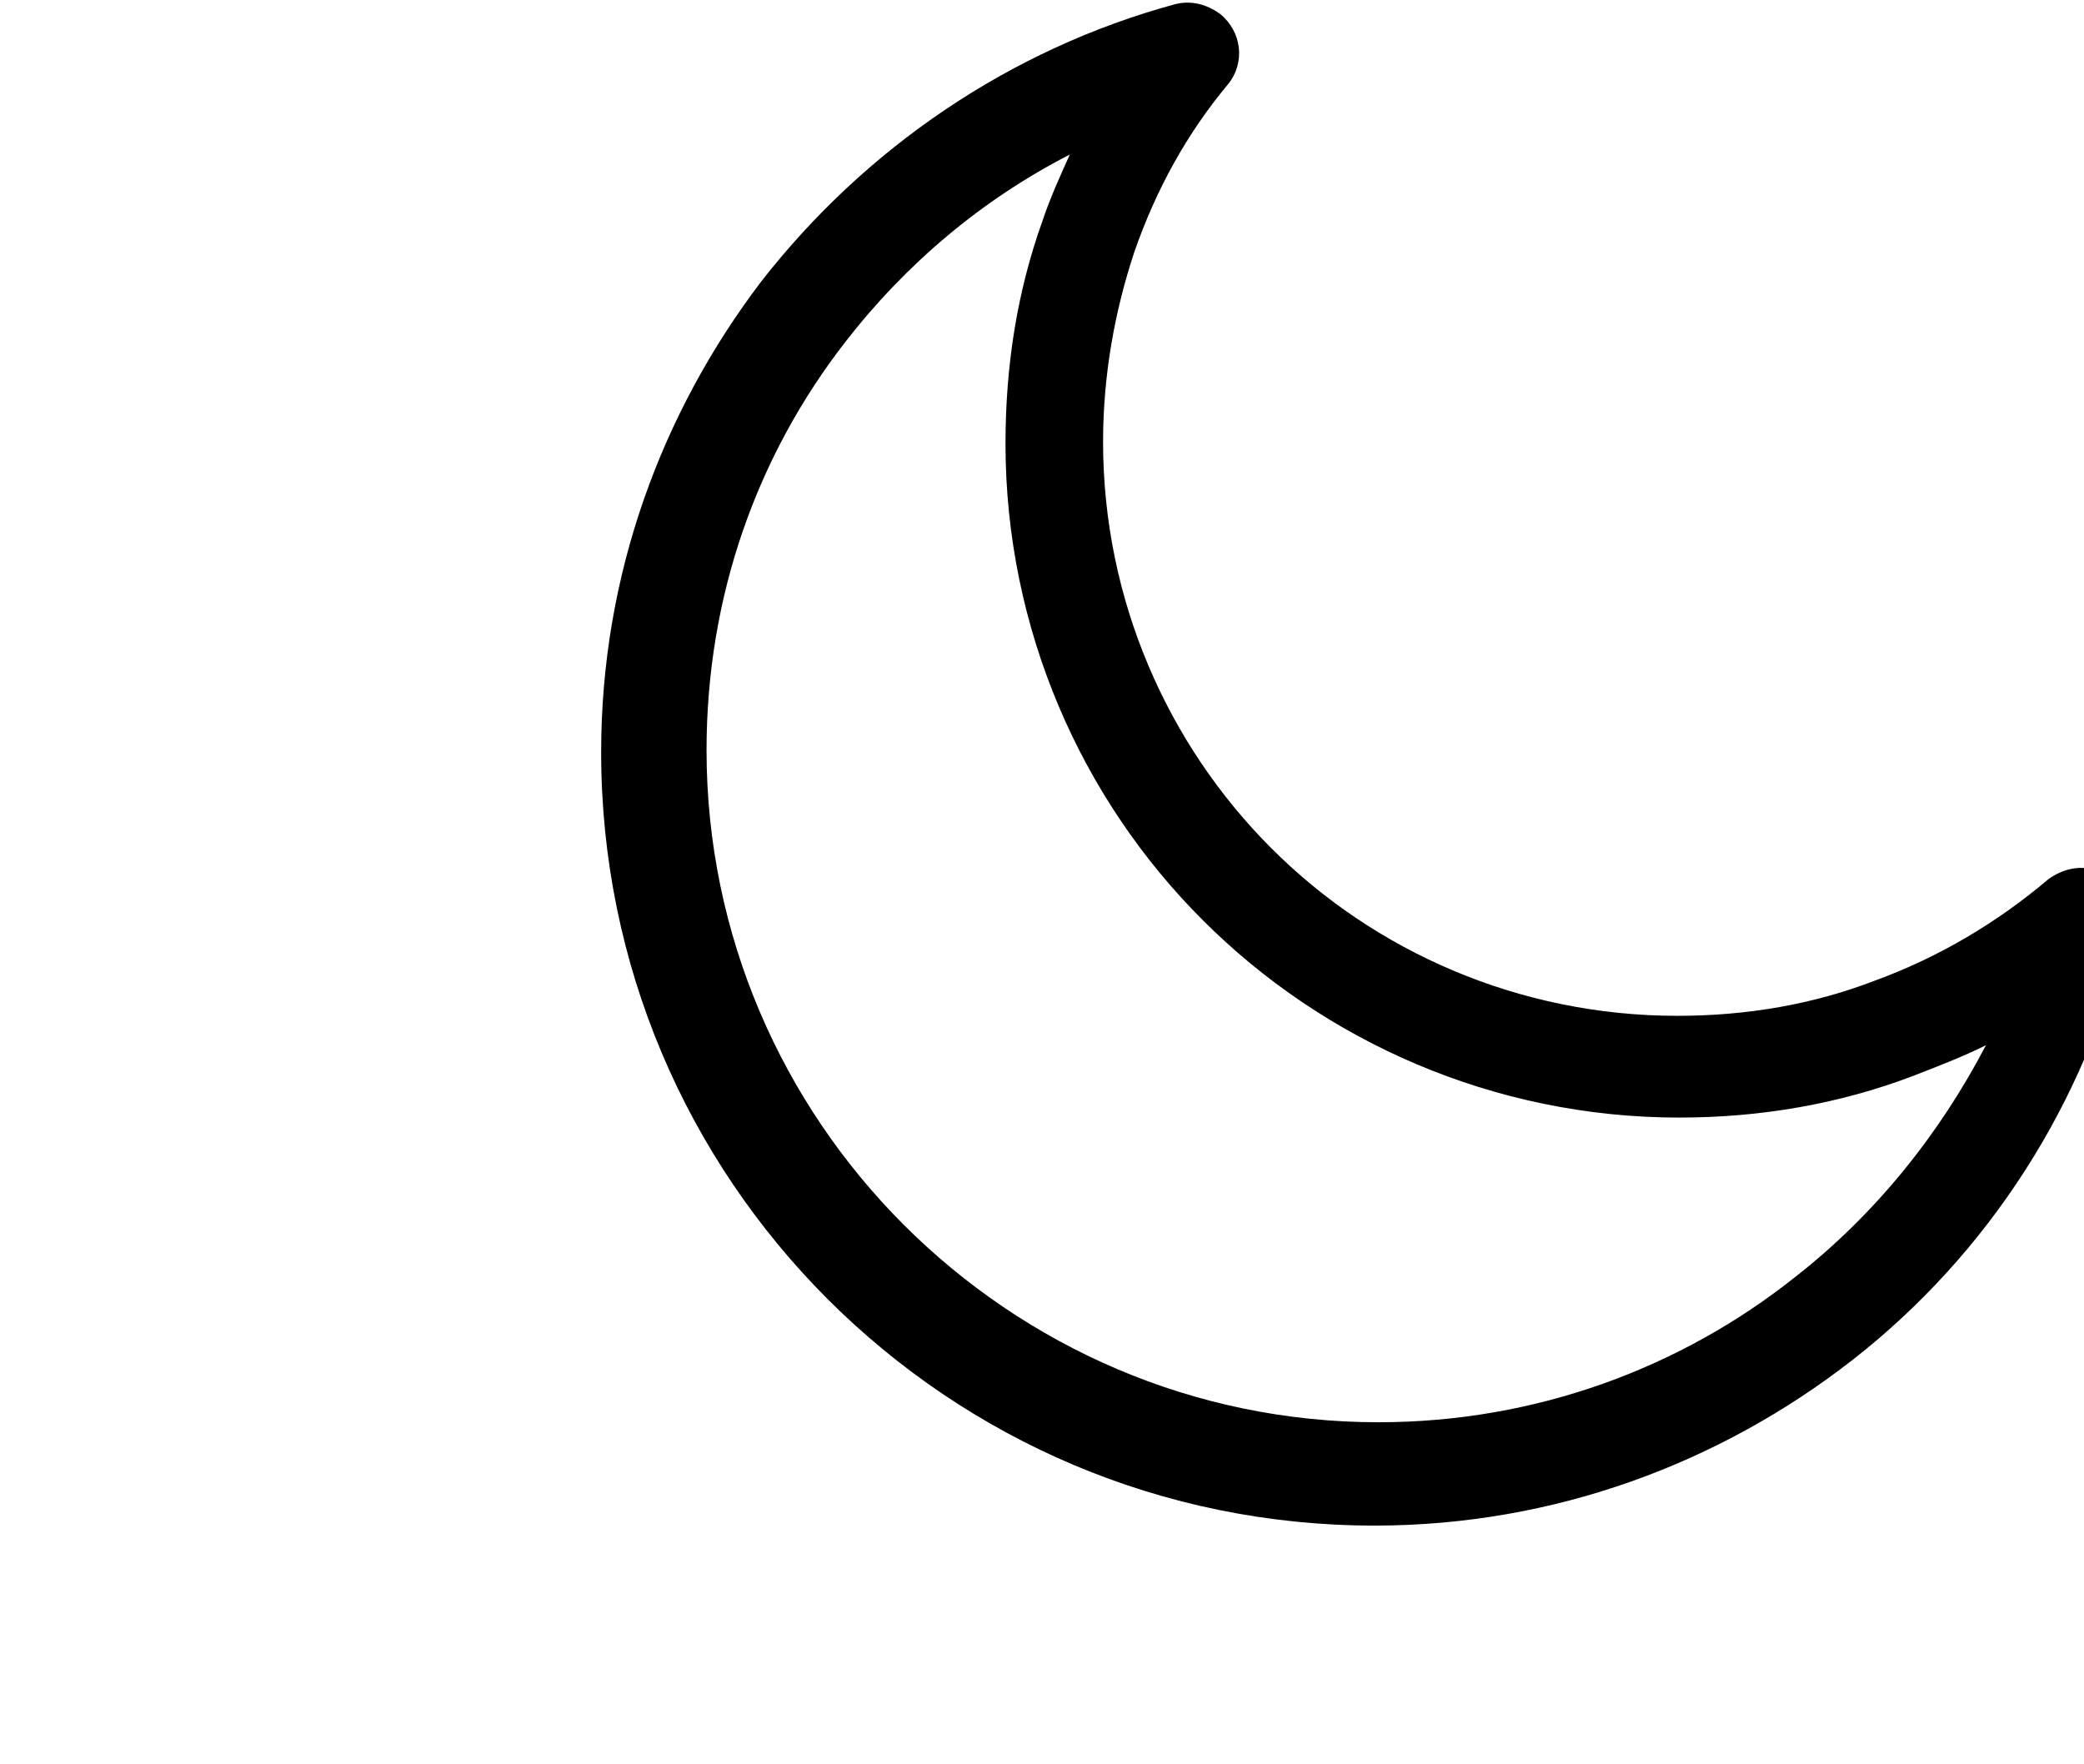
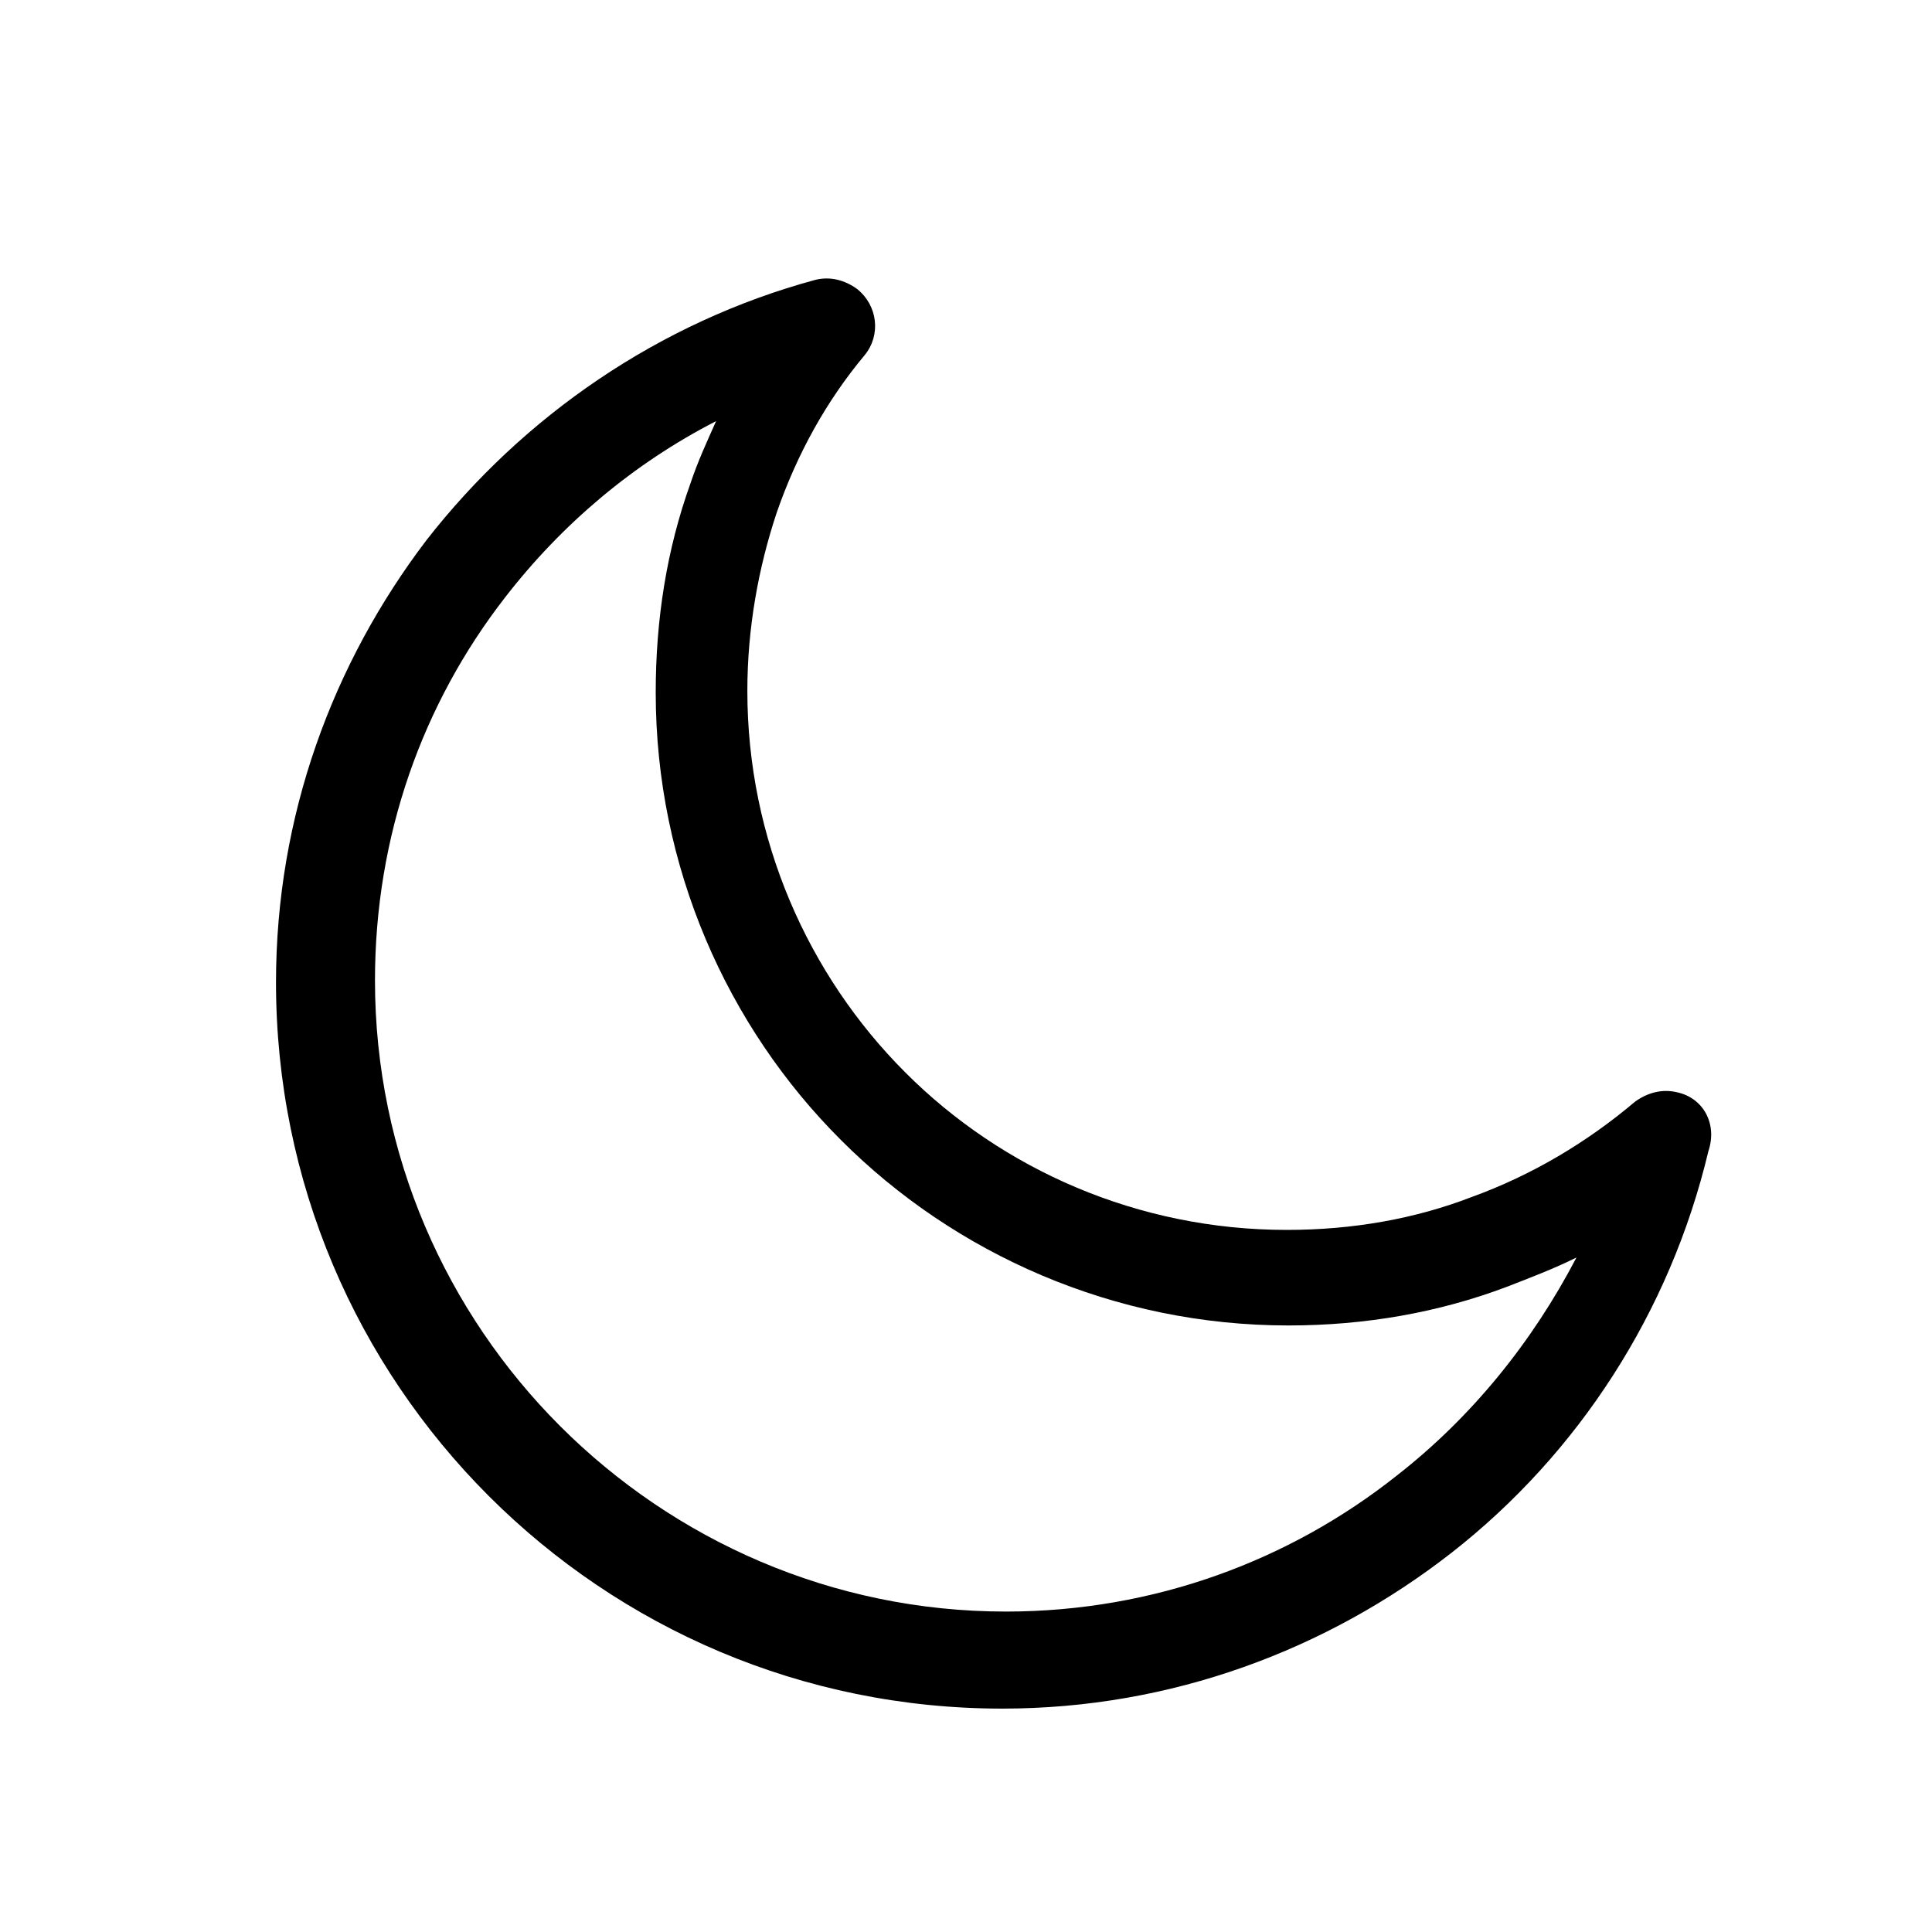
- <svg xmlns="http://www.w3.org/2000/svg" width="26px" height="22px" viewBox="0 0 15 30" version="1.1">
+ <svg xmlns="http://www.w3.org/2000/svg" width="26px" height="26px" viewBox="0 -5 25 35" version="1.1">
  <g id="surface1">
    <path style=" stroke:none;fill-rule:nonzero;fill:rgb(0%,0%,0%);fill-opacity:1;" d="M 25.387 14.789 C 25.121 14.723 24.855 14.789 24.621 14.957 C 23.758 15.688 22.762 16.285 21.664 16.684 C 20.633 17.082 19.504 17.281 18.309 17.281 C 15.617 17.281 13.156 16.188 11.398 14.426 C 9.637 12.664 8.539 10.203 8.539 7.516 C 8.539 6.383 8.738 5.289 9.07 4.289 C 9.438 3.227 9.969 2.266 10.664 1.434 C 10.965 1.066 10.898 0.535 10.531 0.238 C 10.301 0.07 10.035 0.004 9.77 0.07 C 6.945 0.836 4.484 2.531 2.723 4.789 C 1.031 7.016 0 9.773 0 12.797 C 0 16.418 1.461 19.707 3.855 22.102 C 6.246 24.492 9.535 25.953 13.156 25.953 C 16.215 25.953 19.039 24.891 21.297 23.129 C 23.59 21.336 25.254 18.777 25.949 15.855 C 26.117 15.355 25.852 14.891 25.387 14.789 Z M 20.301 21.734 C 18.375 23.262 15.914 24.195 13.223 24.195 C 10.066 24.195 7.211 22.898 5.148 20.836 C 3.09 18.777 1.793 15.922 1.793 12.762 C 1.793 10.137 2.656 7.746 4.152 5.82 C 5.184 4.488 6.48 3.395 7.973 2.629 C 7.809 2.996 7.641 3.359 7.508 3.758 C 7.078 4.957 6.879 6.219 6.879 7.547 C 6.879 10.703 8.172 13.594 10.234 15.652 C 12.293 17.715 15.184 19.012 18.34 19.012 C 19.738 19.012 21.066 18.777 22.297 18.312 C 22.727 18.145 23.16 17.98 23.559 17.781 C 22.762 19.309 21.664 20.672 20.301 21.734 Z M 20.301 21.734 " />
  </g>
</svg>
